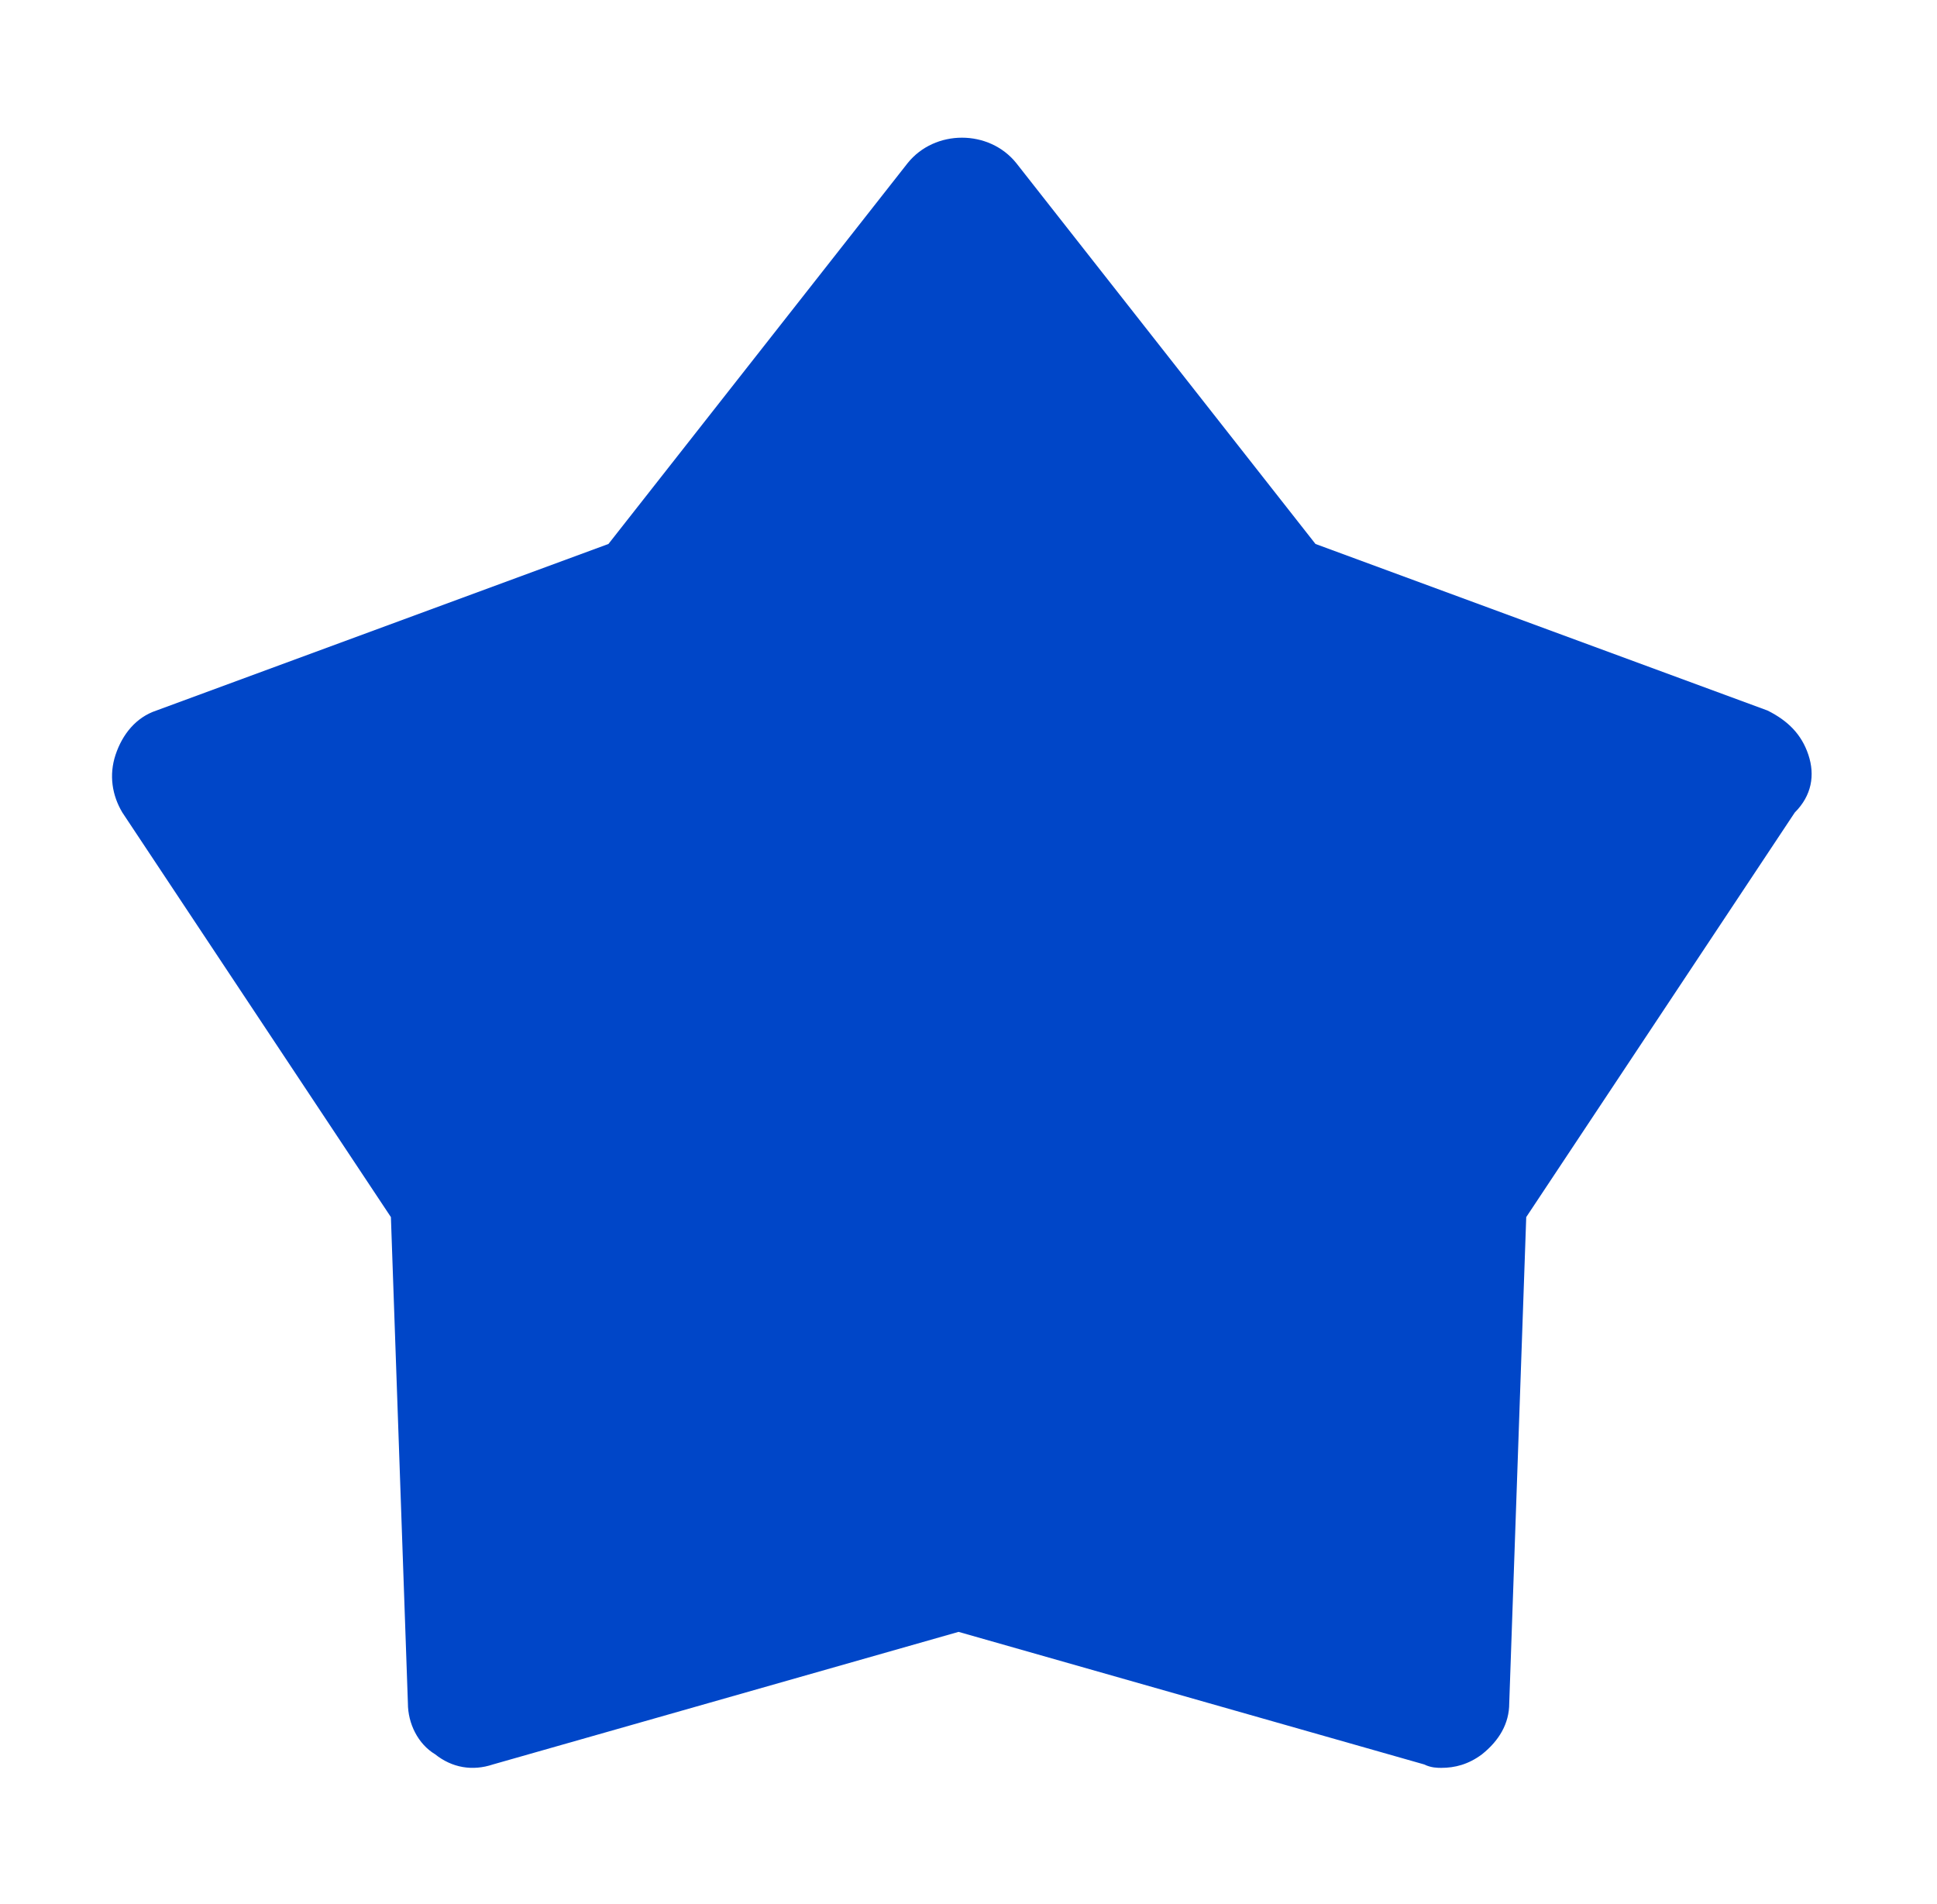
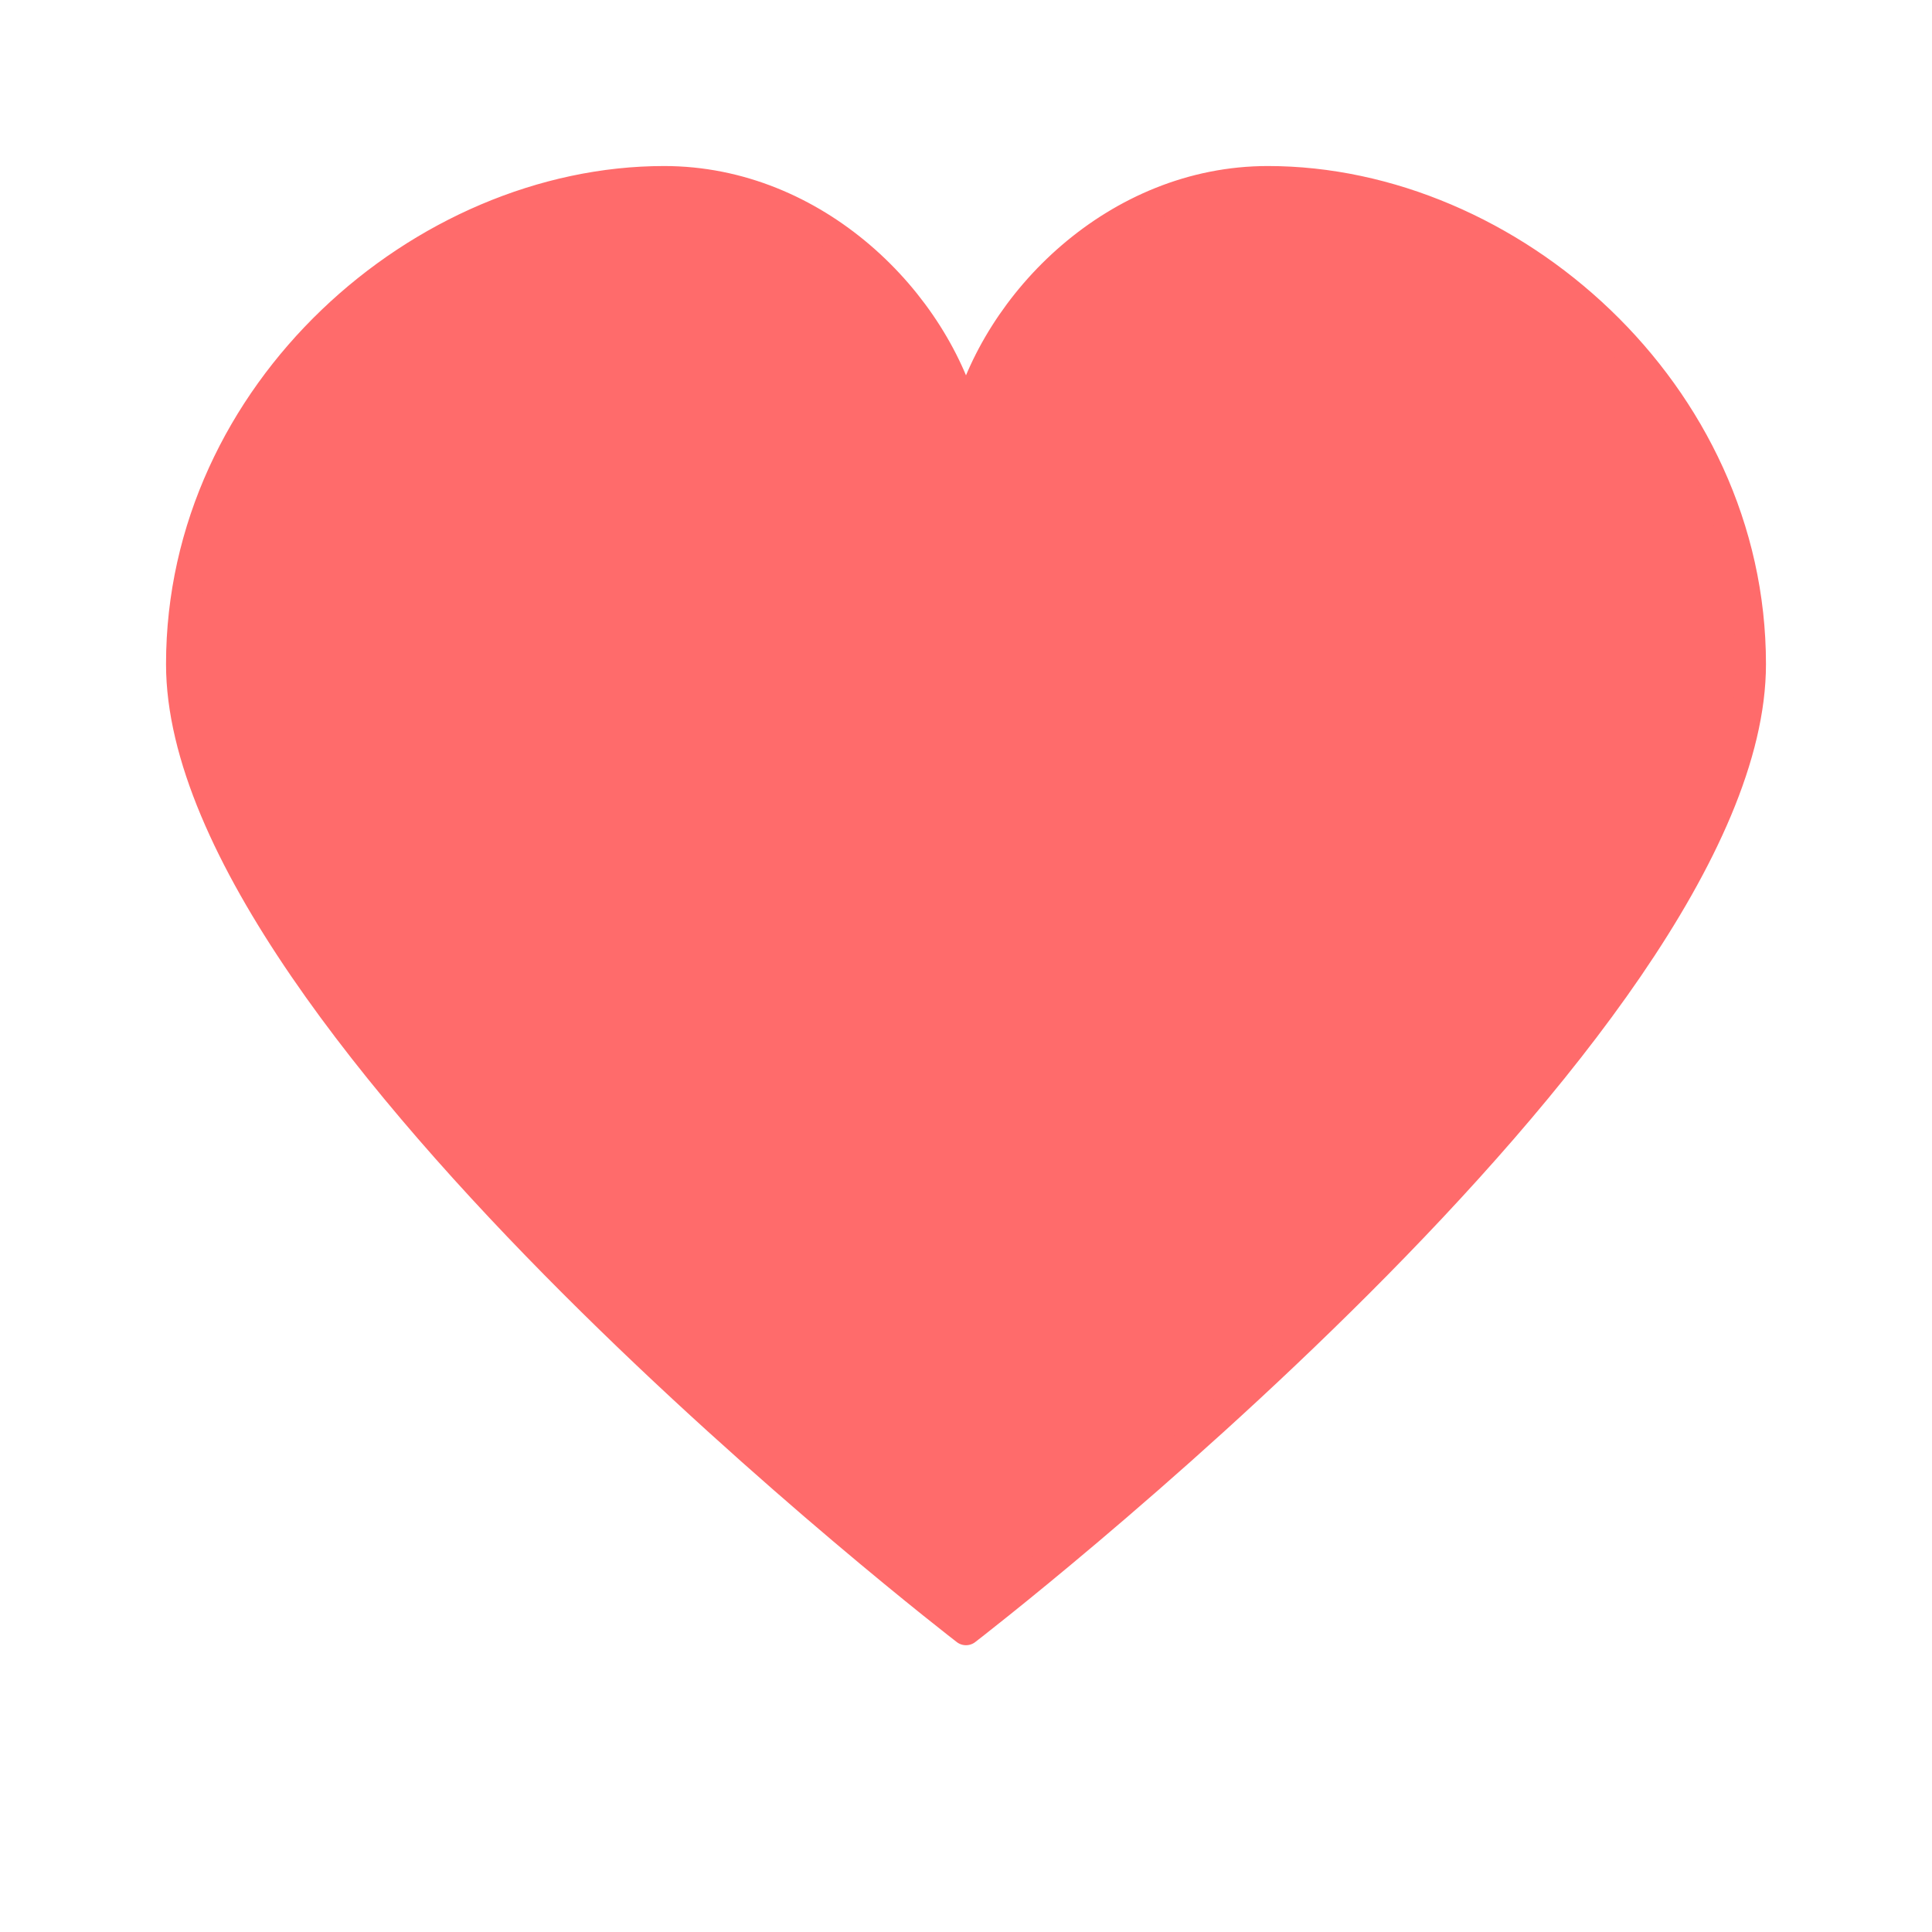
- <svg xmlns="http://www.w3.org/2000/svg" t="1771147017534" class="icon" viewBox="0 0 1042 1024" version="1.1" p-id="11942" width="203.516" height="200">
-   <path d="M972.8 405.943c-3.657-10.971-10.971-18.286-21.943-23.771L707.657 292.571 546.743 87.771c-14.629-18.286-43.886-18.286-58.514 0L327.314 292.571 84.114 382.171c-10.971 3.657-18.286 12.8-21.943 23.771-3.657 10.971-1.829 21.943 3.657 31.086l144.457 217.6 9.143 261.486c0 10.971 5.486 21.943 14.629 27.429 9.143 7.314 20.114 9.143 31.086 5.486L515.657 877.714l250.514 71.314c3.657 1.829 7.314 1.829 9.143 1.829 7.314 0 14.629-1.829 21.943-7.314 9.143-7.314 14.629-16.457 14.629-27.429l9.143-261.486 144.457-217.6c9.143-9.143 10.971-20.114 7.314-31.086z" fill="#0046C8" p-id="11943" />
+ <svg xmlns="http://www.w3.org/2000/svg" viewBox="0 0 128 128">
+   <path d="M64,108 C64,108 12,68 12,44 C12,26 28,12 44,12 C54,12 62,20 64,28 C66,20 74,12 84,12 C100,12 116,26 116,44 C116,68 64,108 64,108Z" fill="#FF6B6B" stroke="#FF6B6B" stroke-width="2" stroke-linejoin="round" />
</svg>
